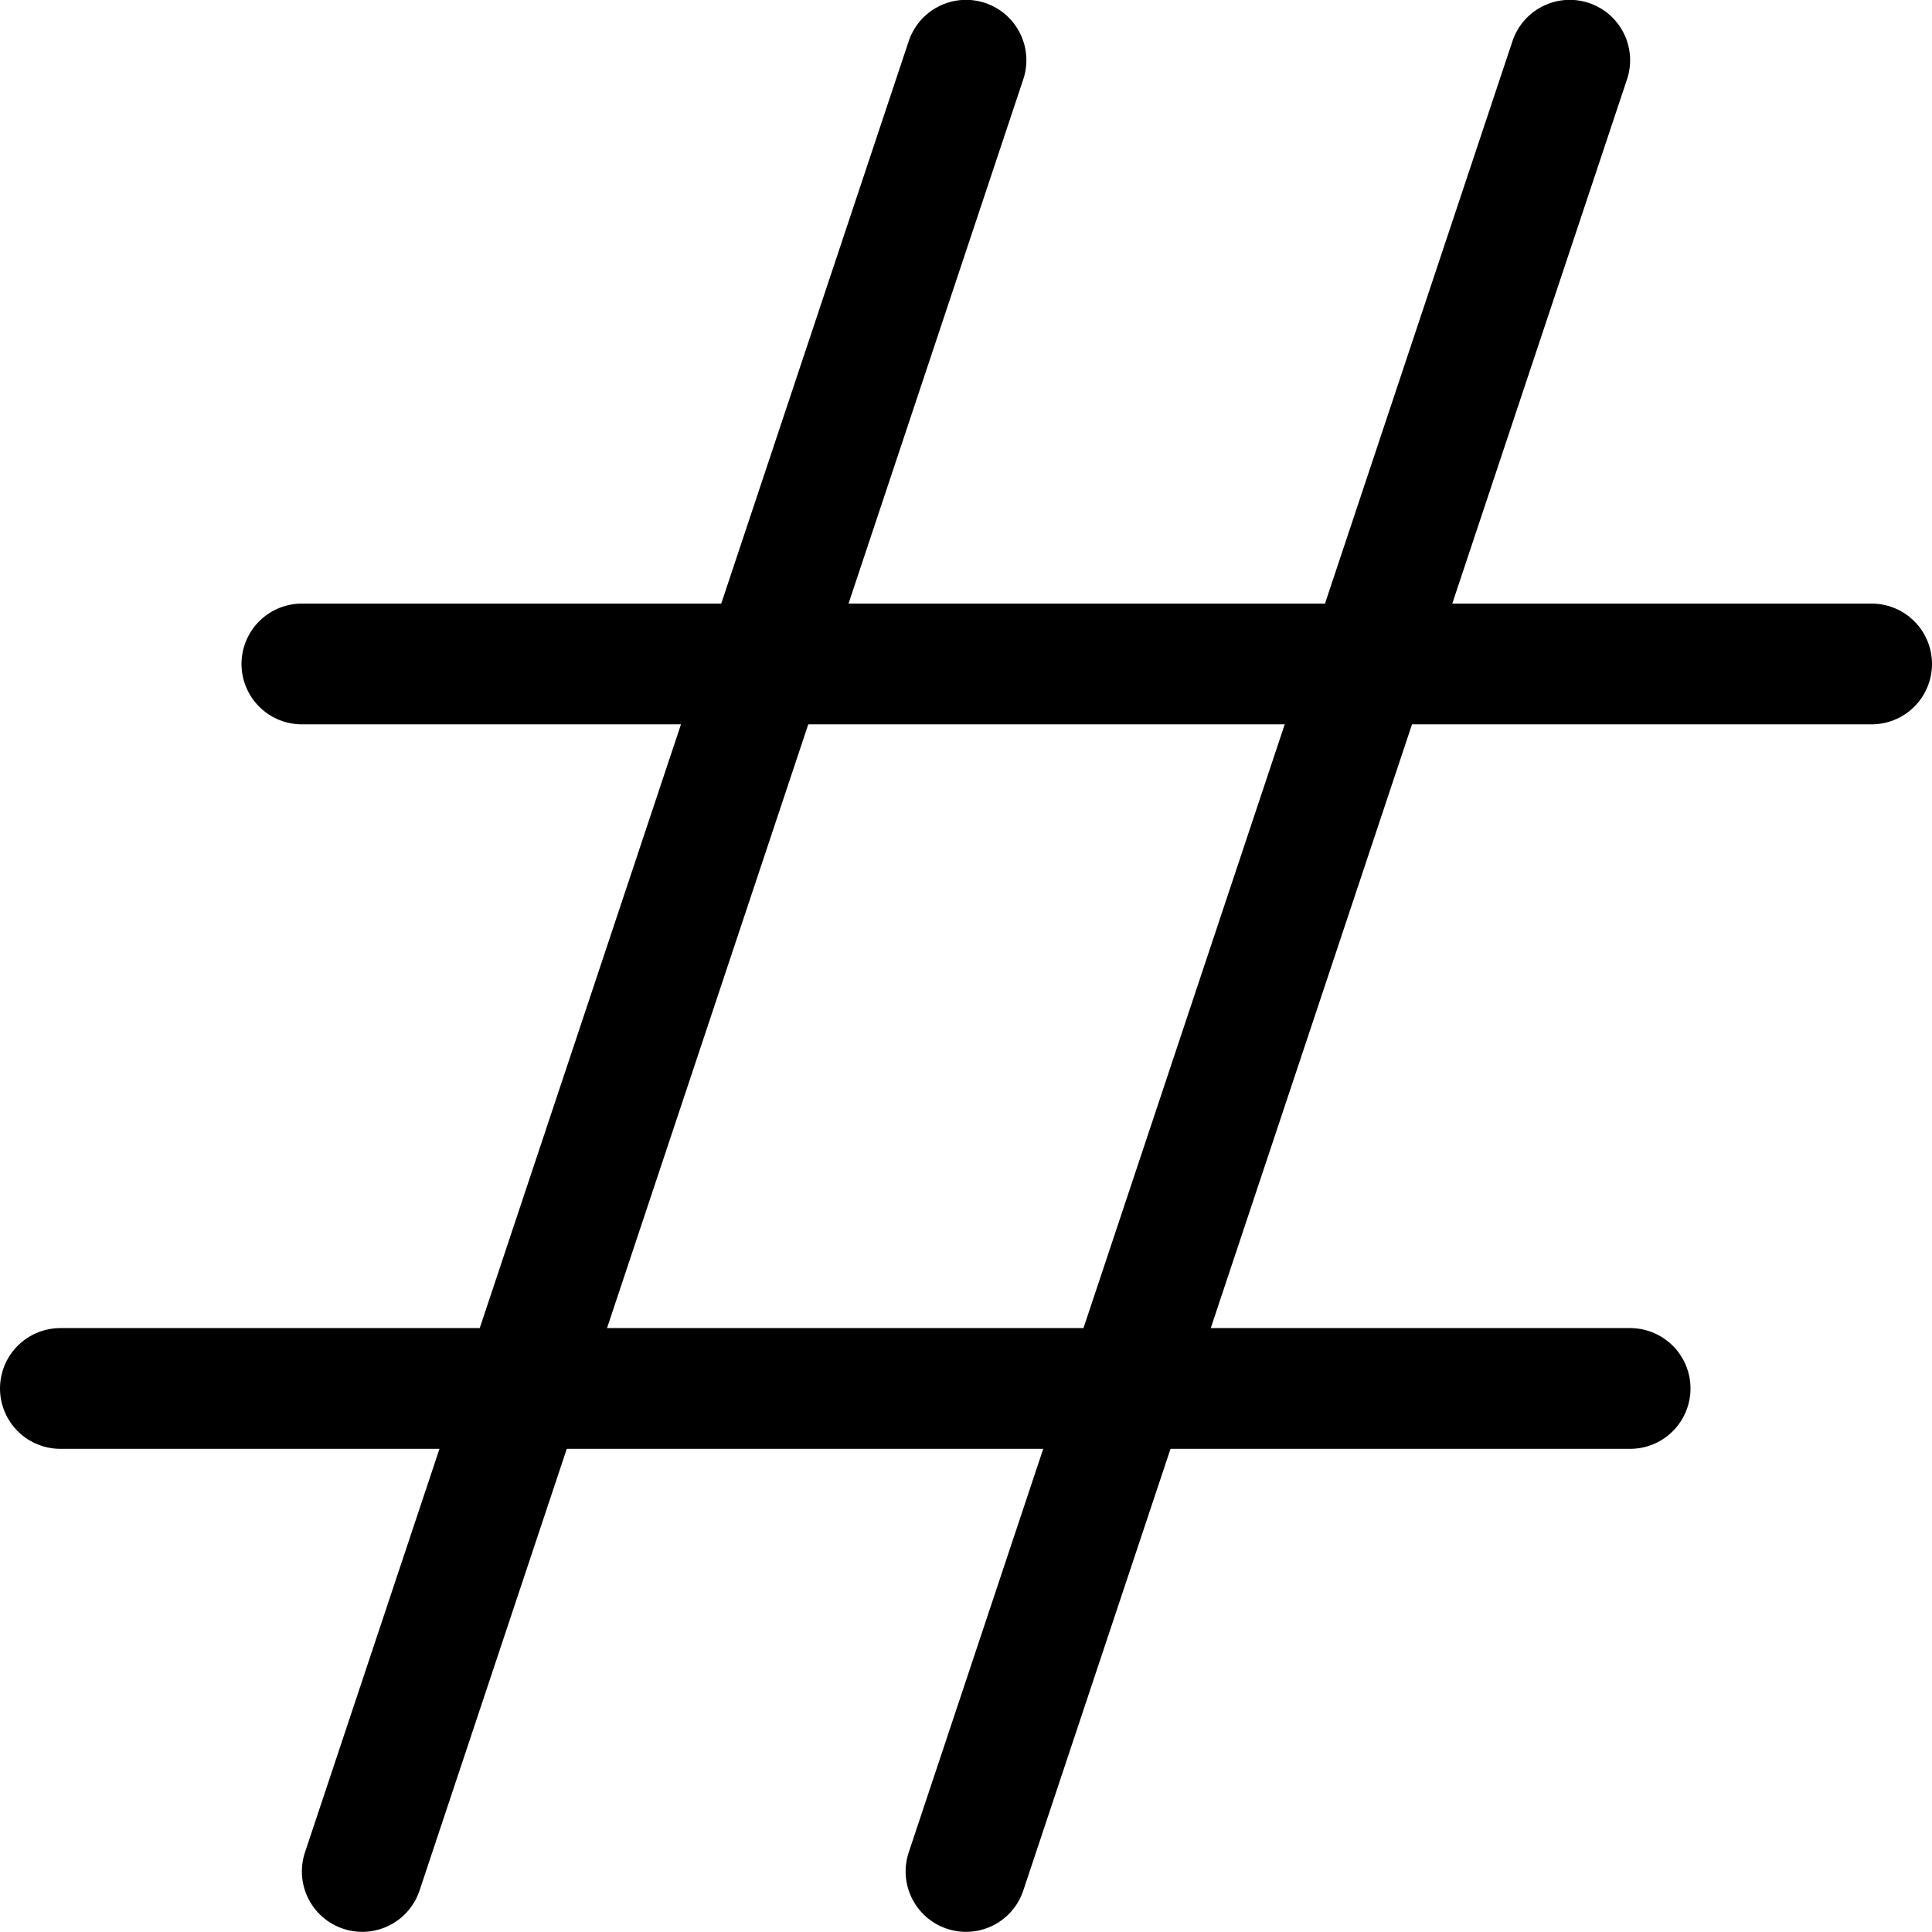
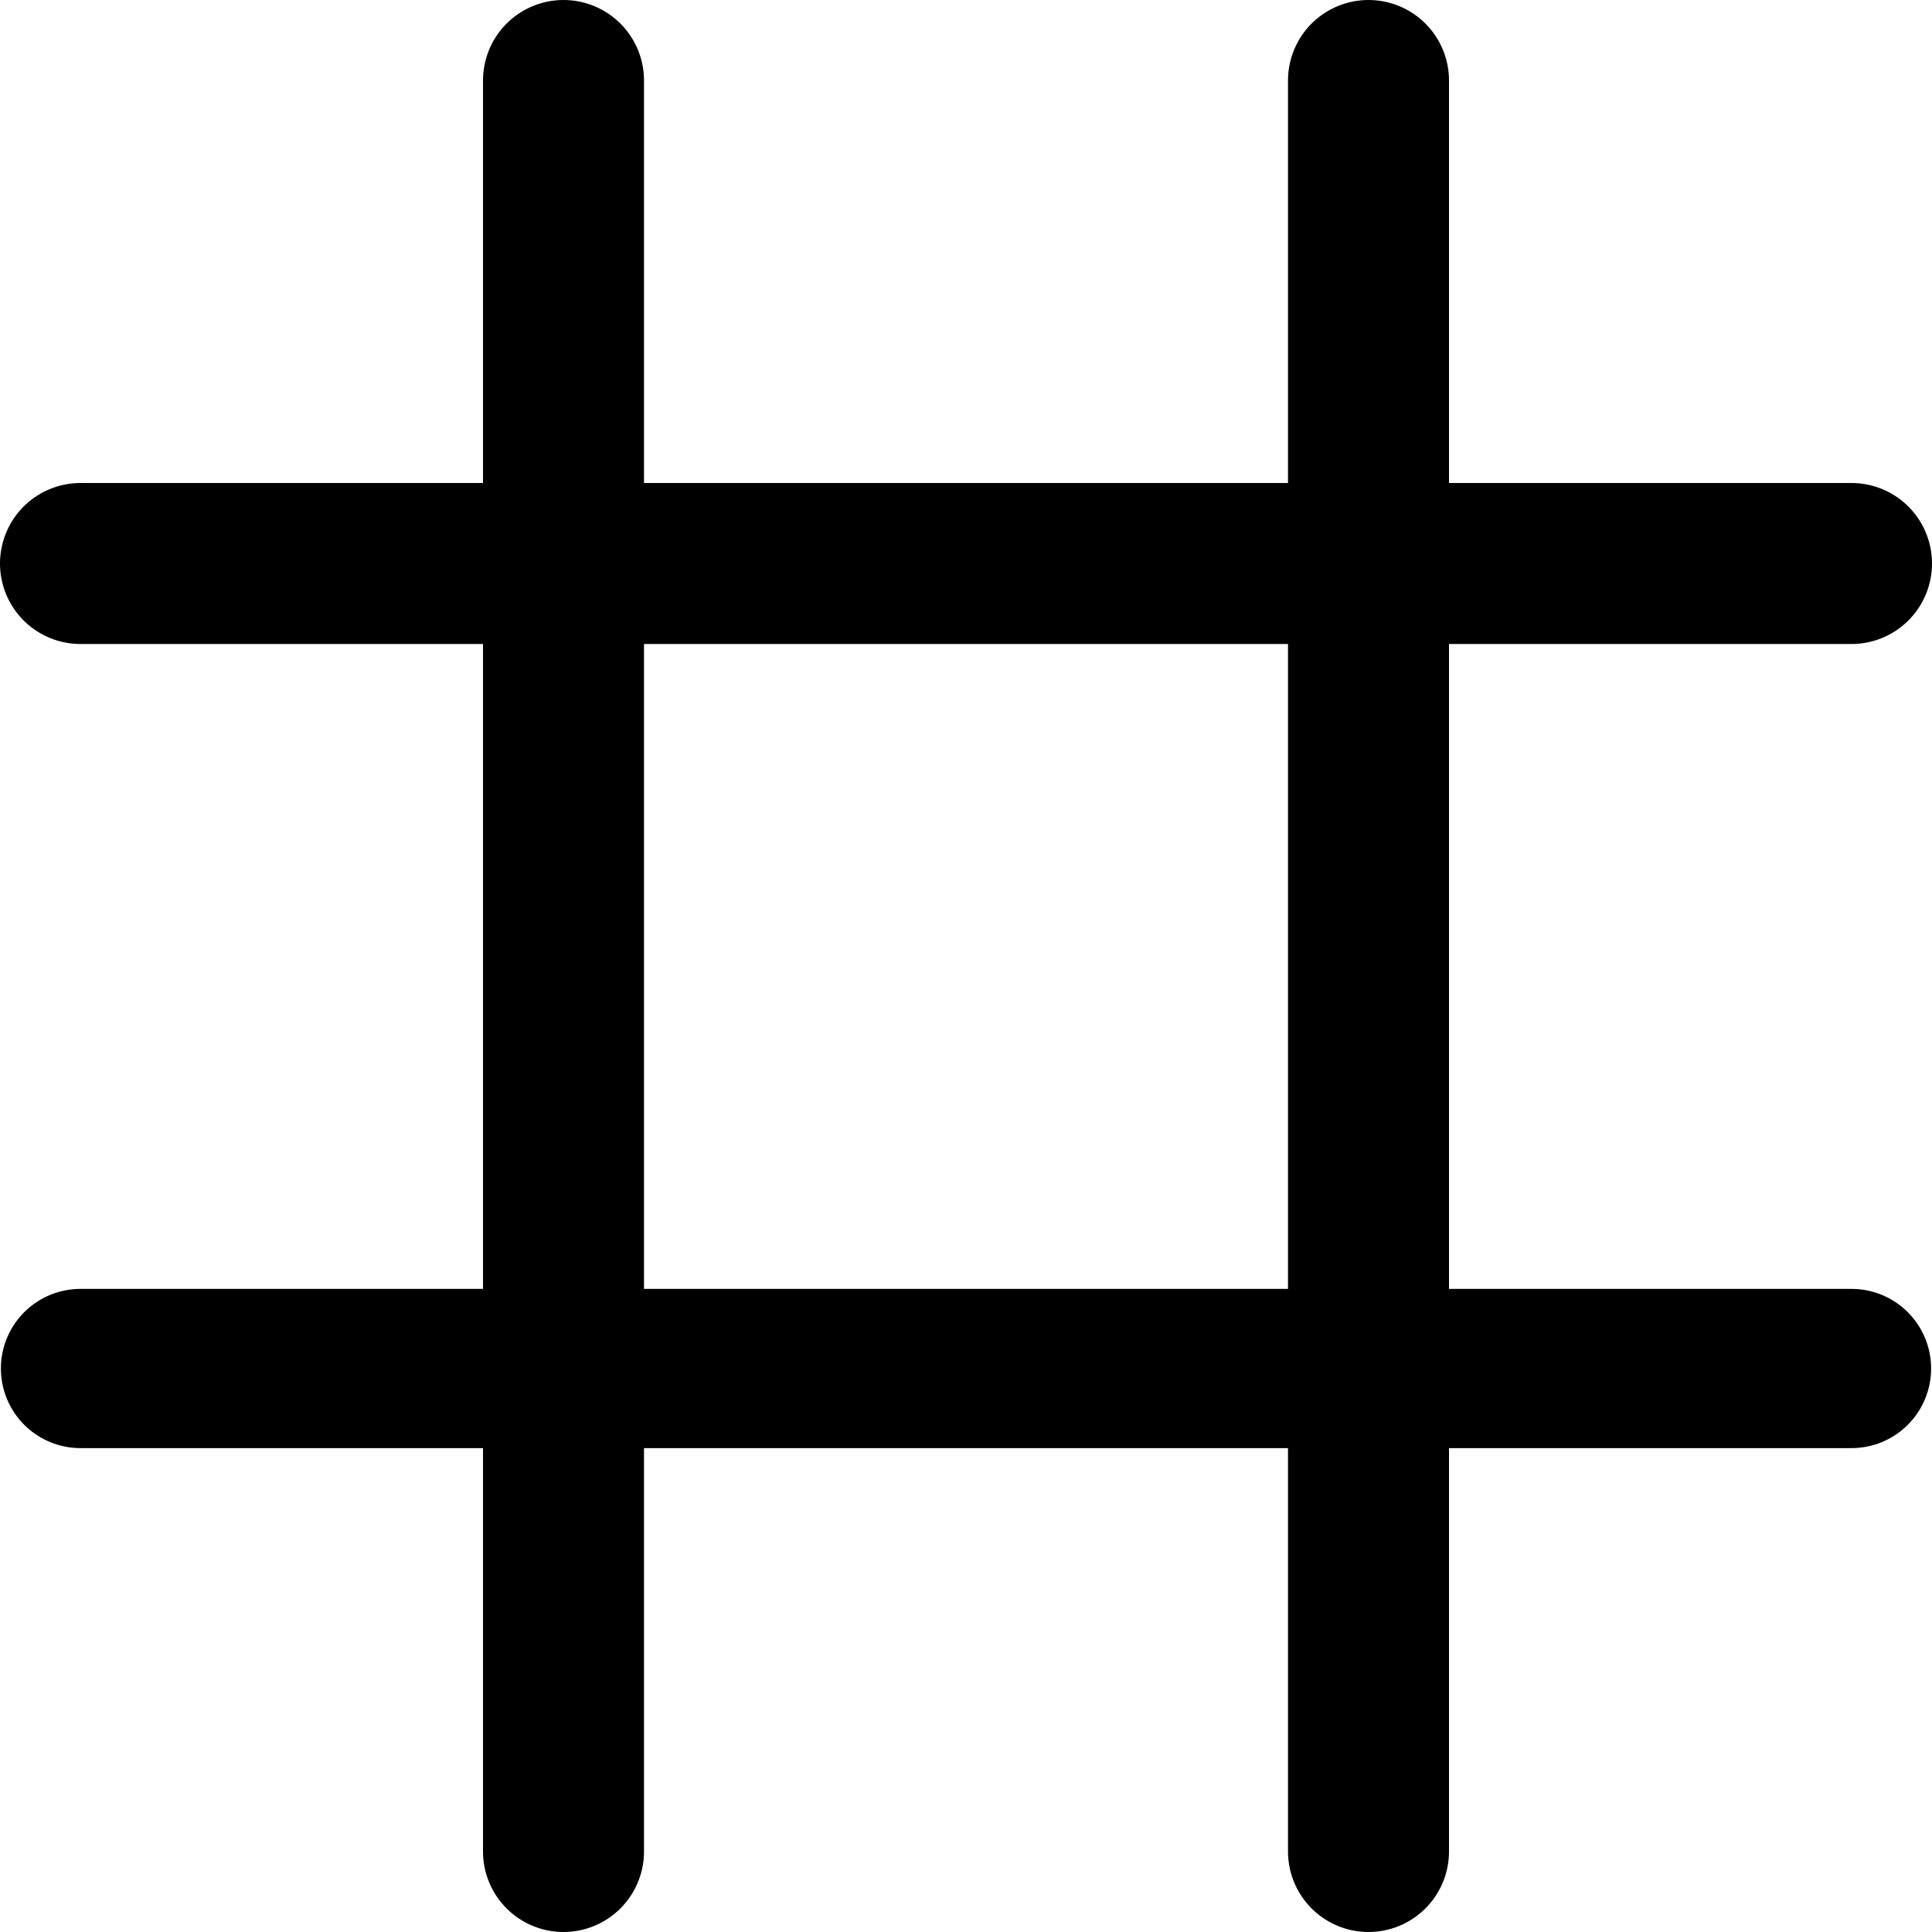
<svg xmlns="http://www.w3.org/2000/svg" viewBox="0 0 24 24">
-   <g fill="none" stroke="#000" stroke-linecap="round" stroke-linejoin="round" stroke-width="1.5">
-     <path d="m3.75 8.248h19.5" />
-     <path d="m.75 17.248h19.5" />
-     <path d="m12 .748-7.5 22.5" />
-     <path d="m19.5.748-7.5 22.5" />
+   <g fill="none" stroke="#000" stroke-linecap="round" stroke-linejoin="round">
+     <path d="M1 7h22" stroke-width="2" />
+     <path d="M1 17h22" stroke-width="1.978" />
+     <path d="M7 1v22M17 1v22" stroke-width="2" />
  </g>
</svg>
